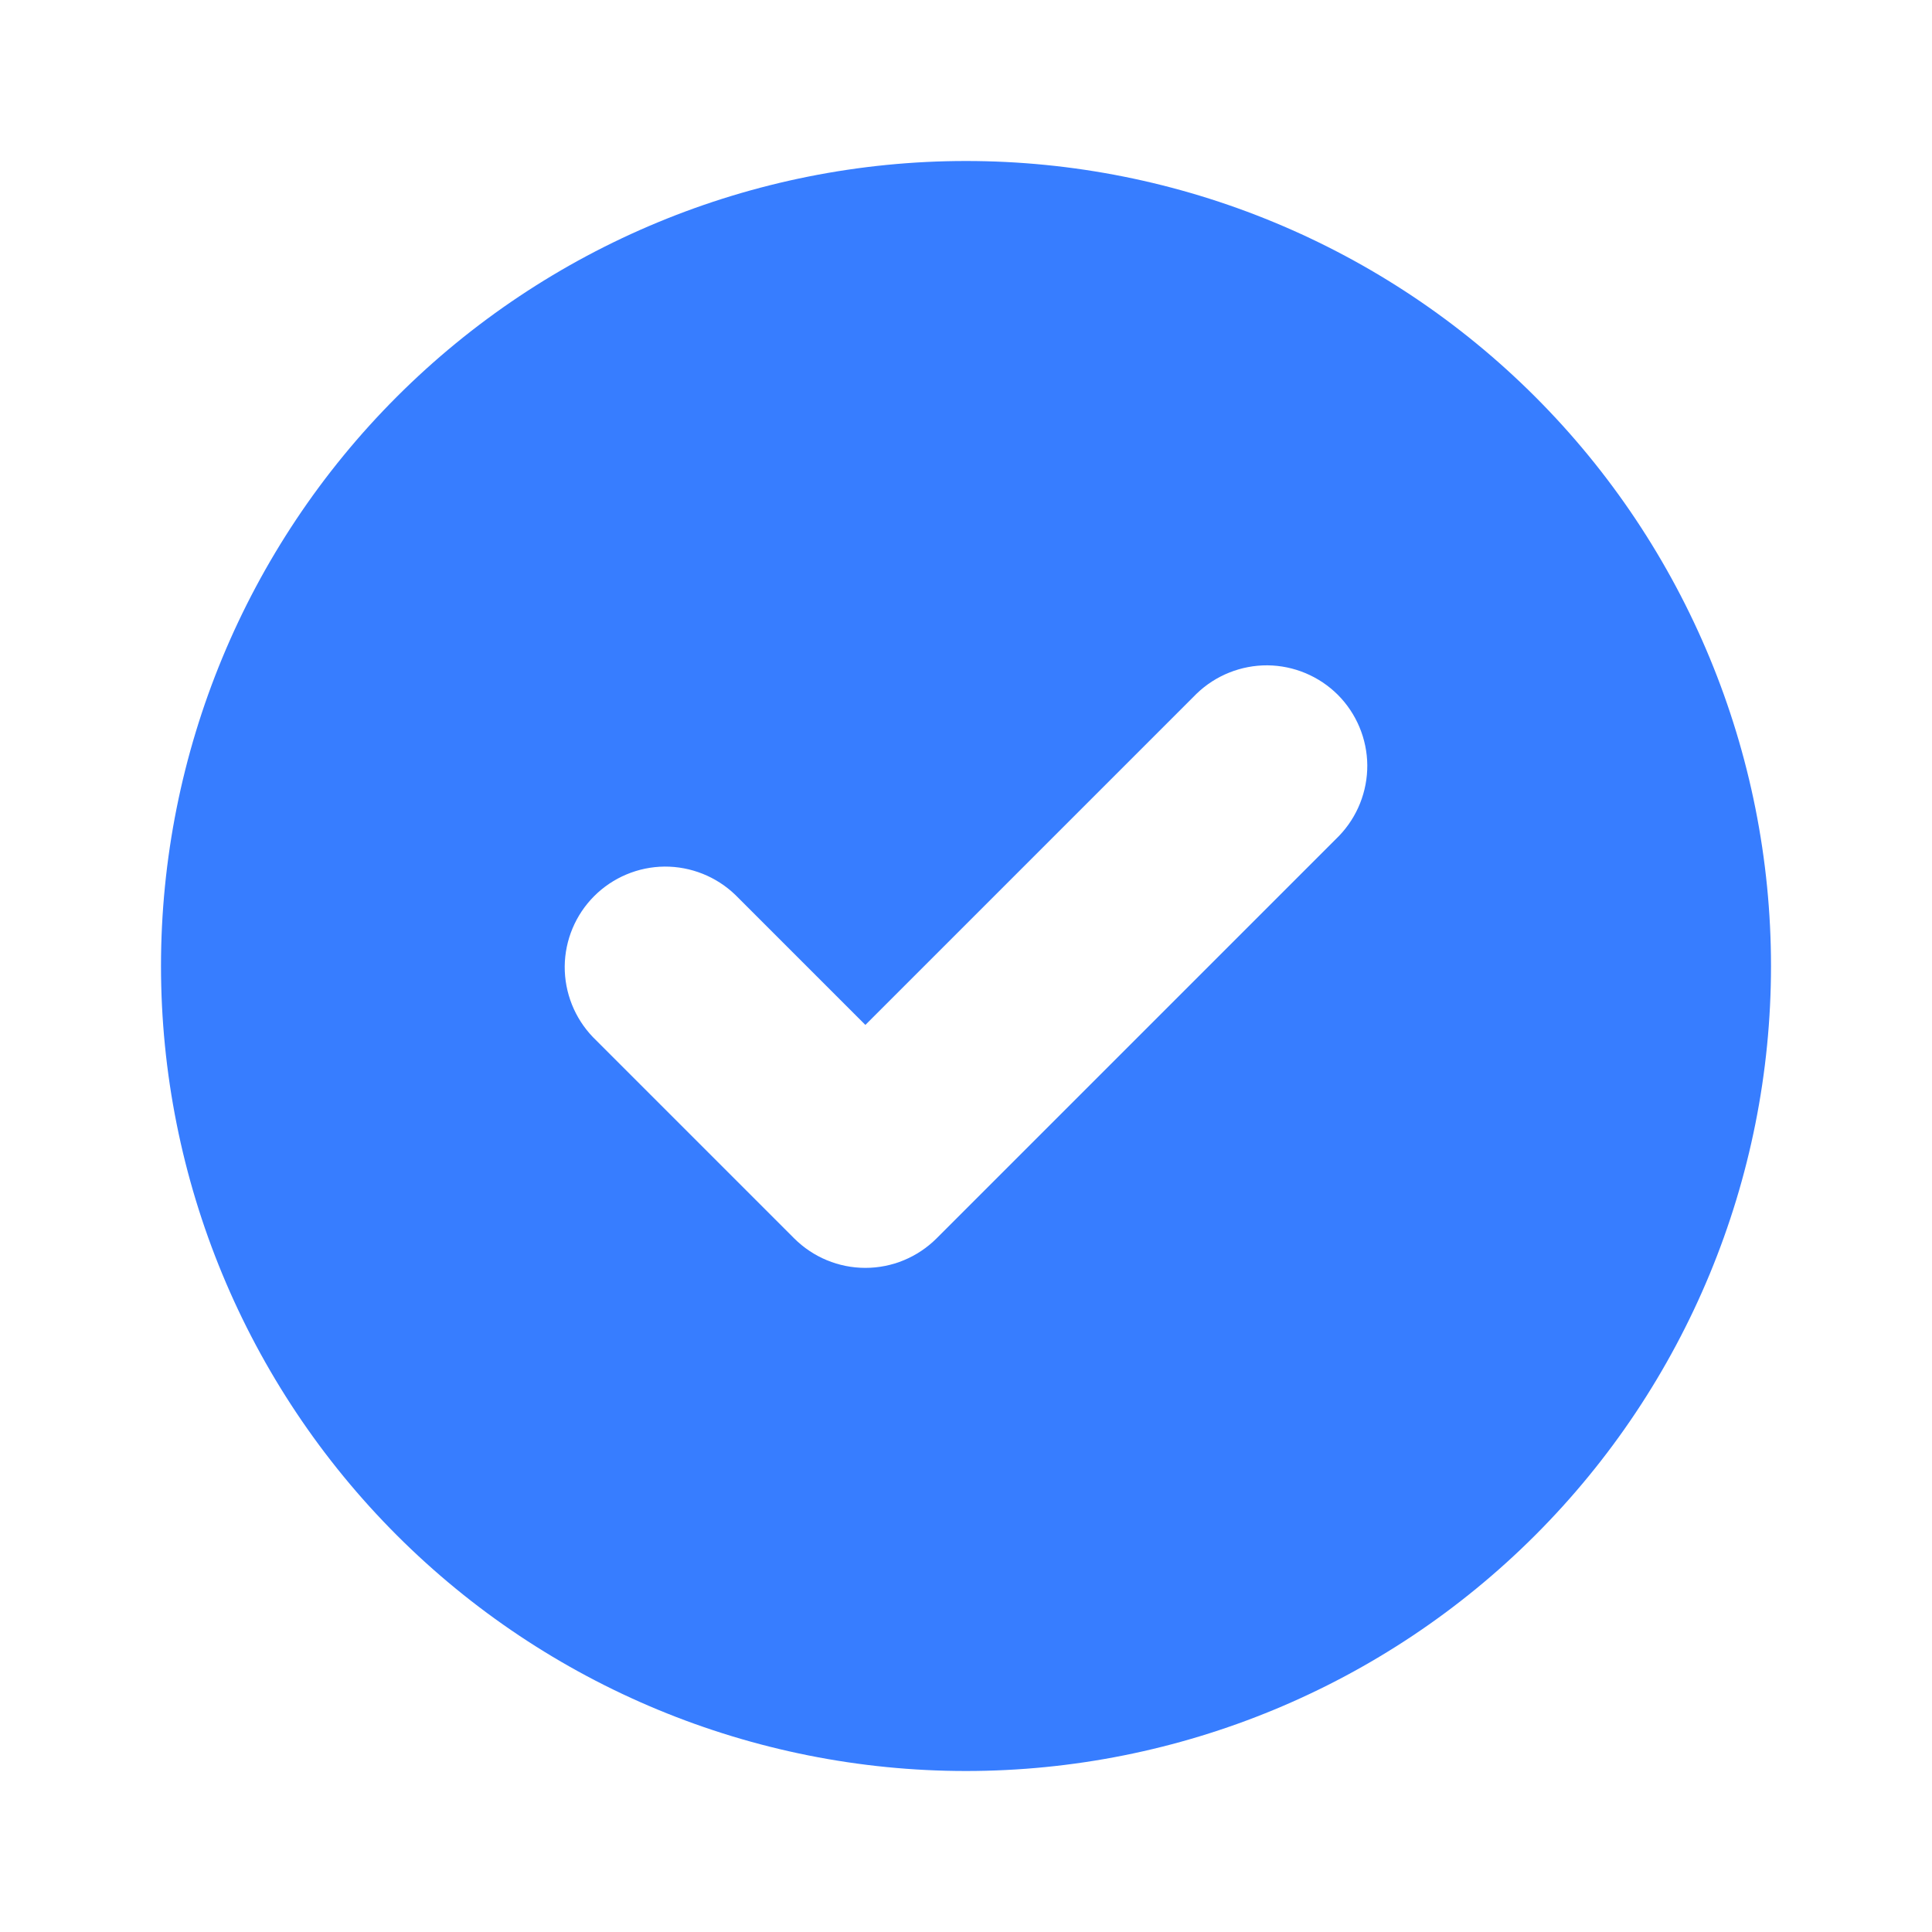
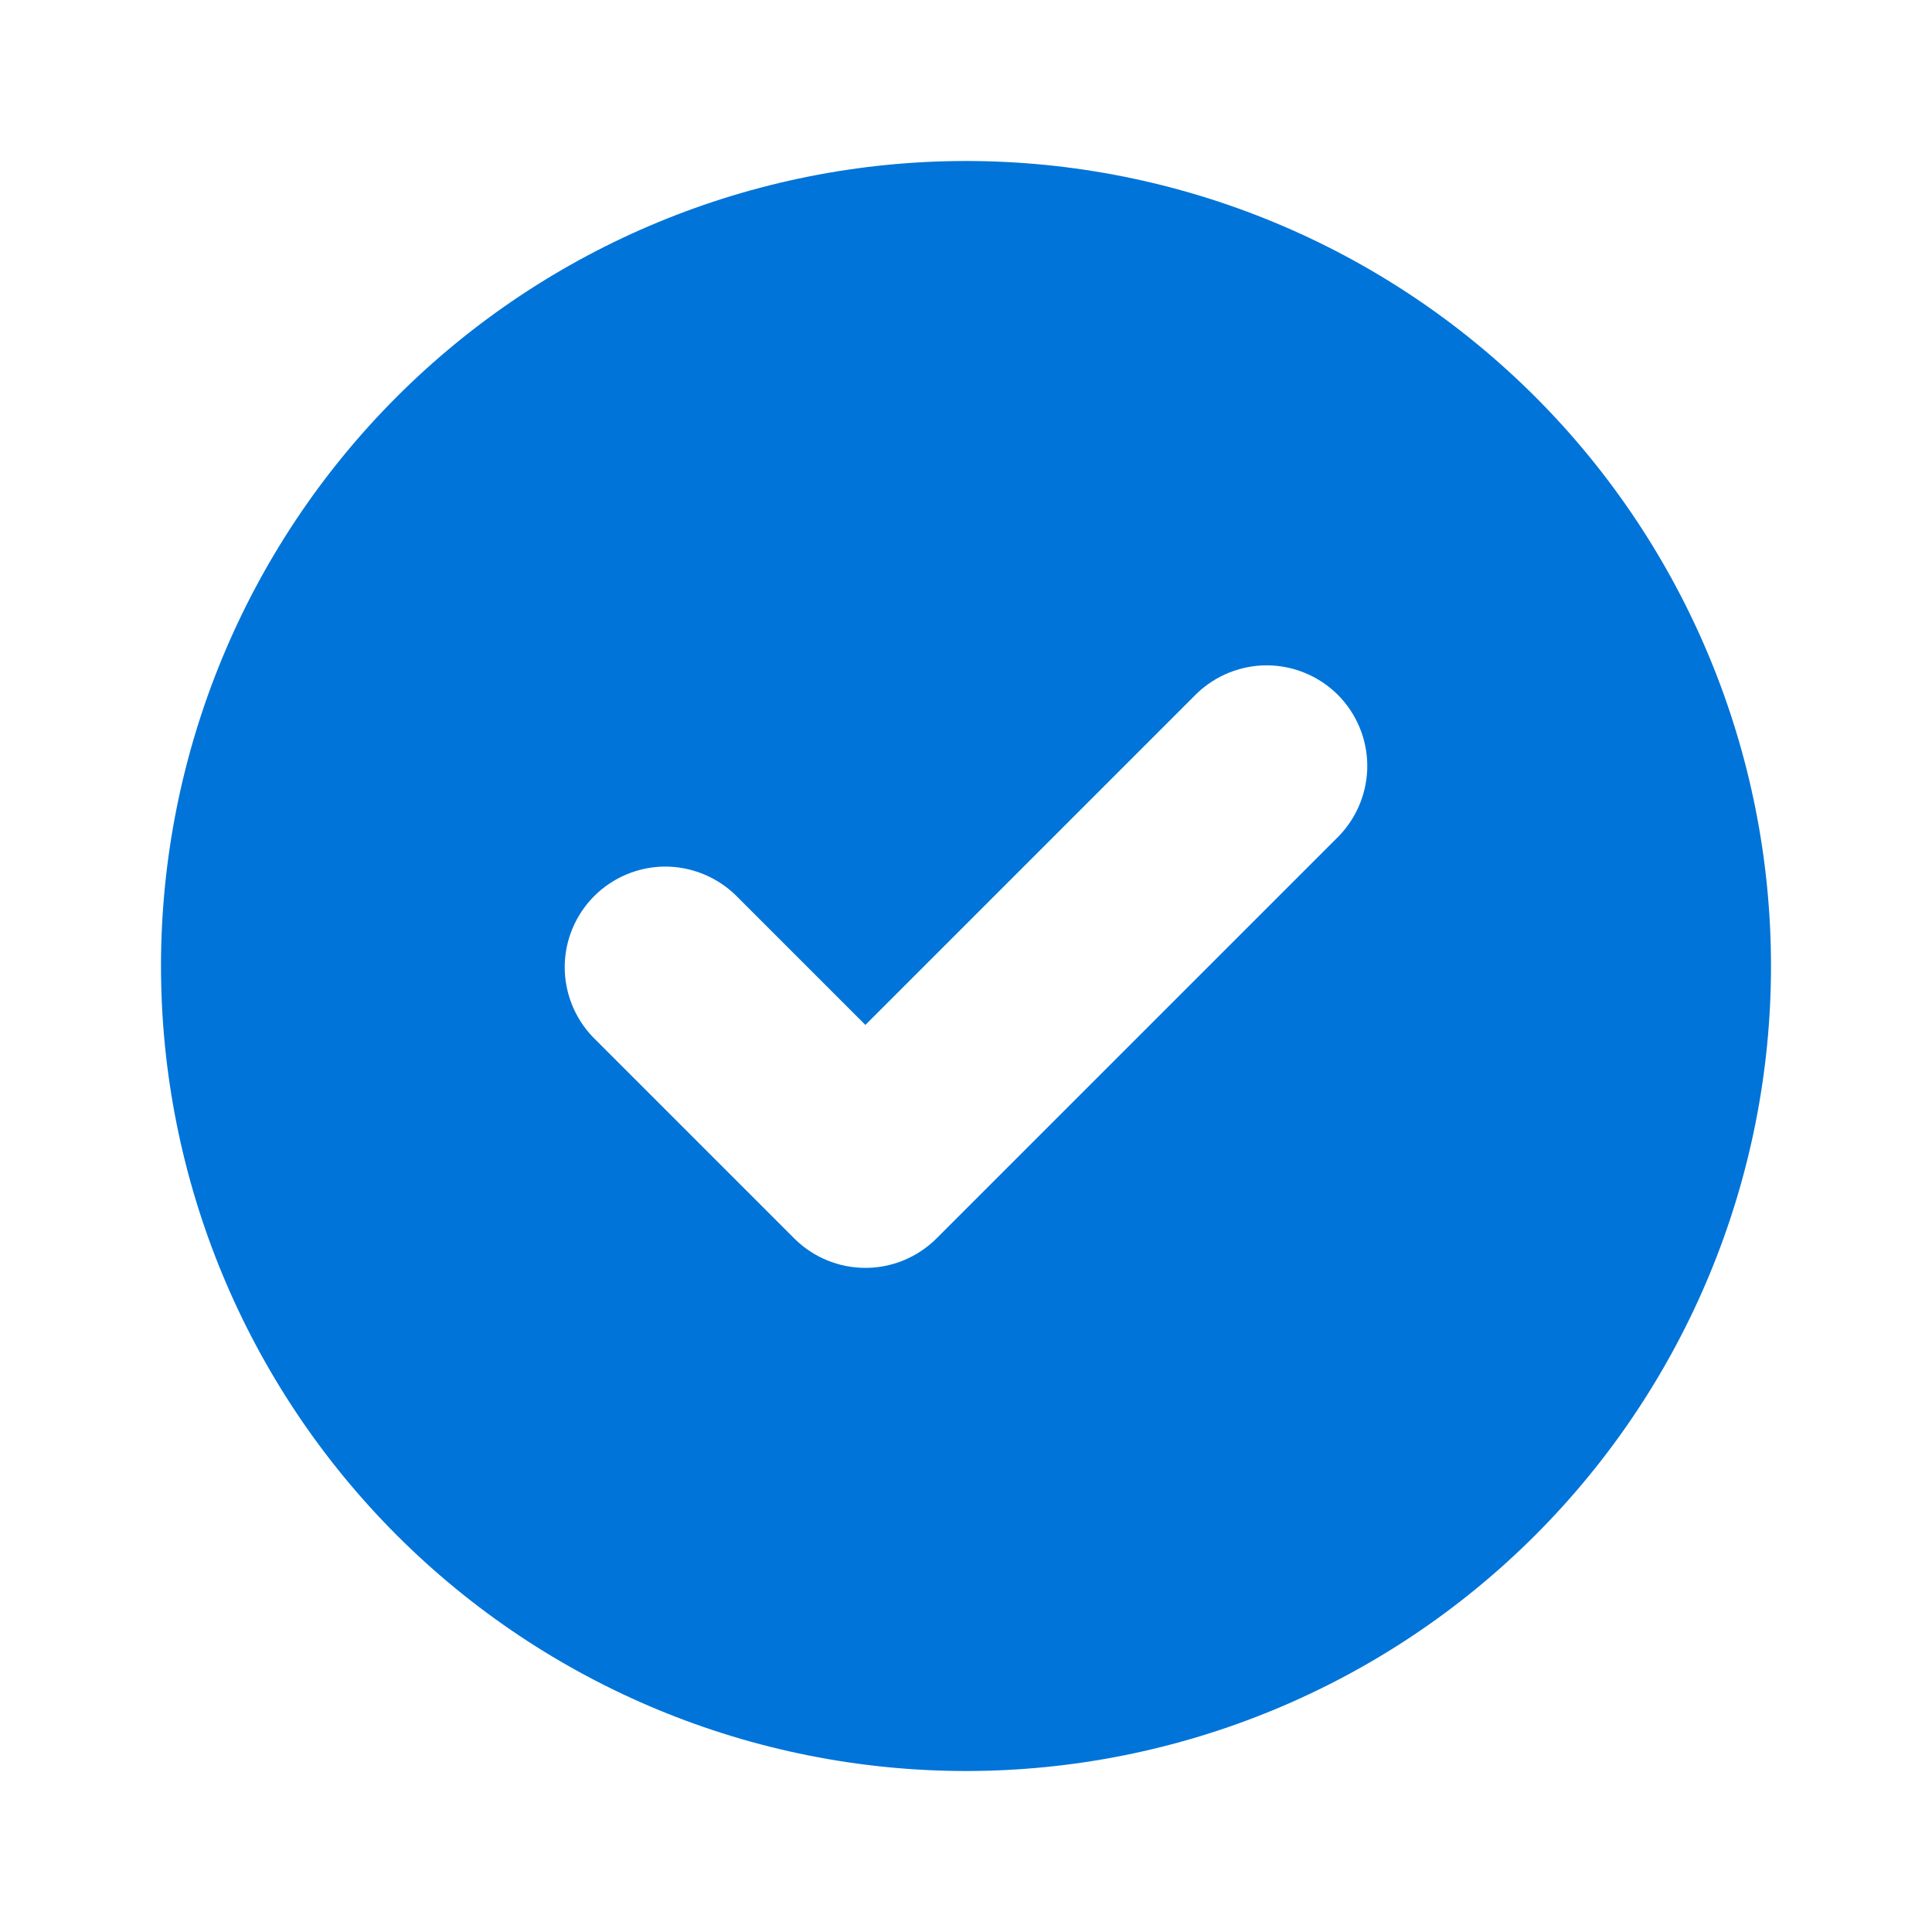
<svg xmlns="http://www.w3.org/2000/svg" width="24" height="24" viewBox="0 0 24 24" fill="none">
-   <path fill-rule="evenodd" clip-rule="evenodd" d="M12 22C14.652 22 17.196 20.946 19.071 19.071C20.946 17.196 22 14.652 22 12C22 9.348 20.946 6.804 19.071 4.929C17.196 3.054 14.652 2 12 2C9.348 2 6.804 3.054 4.929 4.929C3.054 6.804 2 9.348 2 12C2 14.652 3.054 17.196 4.929 19.071C6.804 20.946 9.348 22 12 22ZM16.634 10.384C16.861 10.148 16.987 9.832 16.985 9.505C16.982 9.177 16.85 8.863 16.619 8.631C16.387 8.4 16.073 8.268 15.745 8.265C15.418 8.263 15.102 8.389 14.866 8.616L10.75 12.732L9.134 11.116C8.898 10.889 8.582 10.763 8.255 10.765C7.927 10.768 7.613 10.9 7.381 11.132C7.15 11.363 7.018 11.677 7.015 12.005C7.013 12.332 7.139 12.648 7.366 12.884L9.866 15.384C10.101 15.618 10.418 15.75 10.75 15.75C11.082 15.75 11.399 15.618 11.634 15.384L16.634 10.384Z" fill="#377DFF" />
+   <path fill-rule="evenodd" clip-rule="evenodd" d="M12 22C14.652 22 17.196 20.946 19.071 19.071C20.946 17.196 22 14.652 22 12C22 9.348 20.946 6.804 19.071 4.929C17.196 3.054 14.652 2 12 2C9.348 2 6.804 3.054 4.929 4.929C3.054 6.804 2 9.348 2 12C2 14.652 3.054 17.196 4.929 19.071C6.804 20.946 9.348 22 12 22ZM16.634 10.384C16.861 10.148 16.987 9.832 16.985 9.505C16.982 9.177 16.85 8.863 16.619 8.631C16.387 8.4 16.073 8.268 15.745 8.265C15.418 8.263 15.102 8.389 14.866 8.616L10.75 12.732L9.134 11.116C8.898 10.889 8.582 10.763 8.255 10.765C7.927 10.768 7.613 10.9 7.381 11.132C7.15 11.363 7.018 11.677 7.015 12.005C7.013 12.332 7.139 12.648 7.366 12.884L9.866 15.384C10.101 15.618 10.418 15.75 10.75 15.75C11.082 15.75 11.399 15.618 11.634 15.384L16.634 10.384Z" fill="#0074D9" />
</svg>
